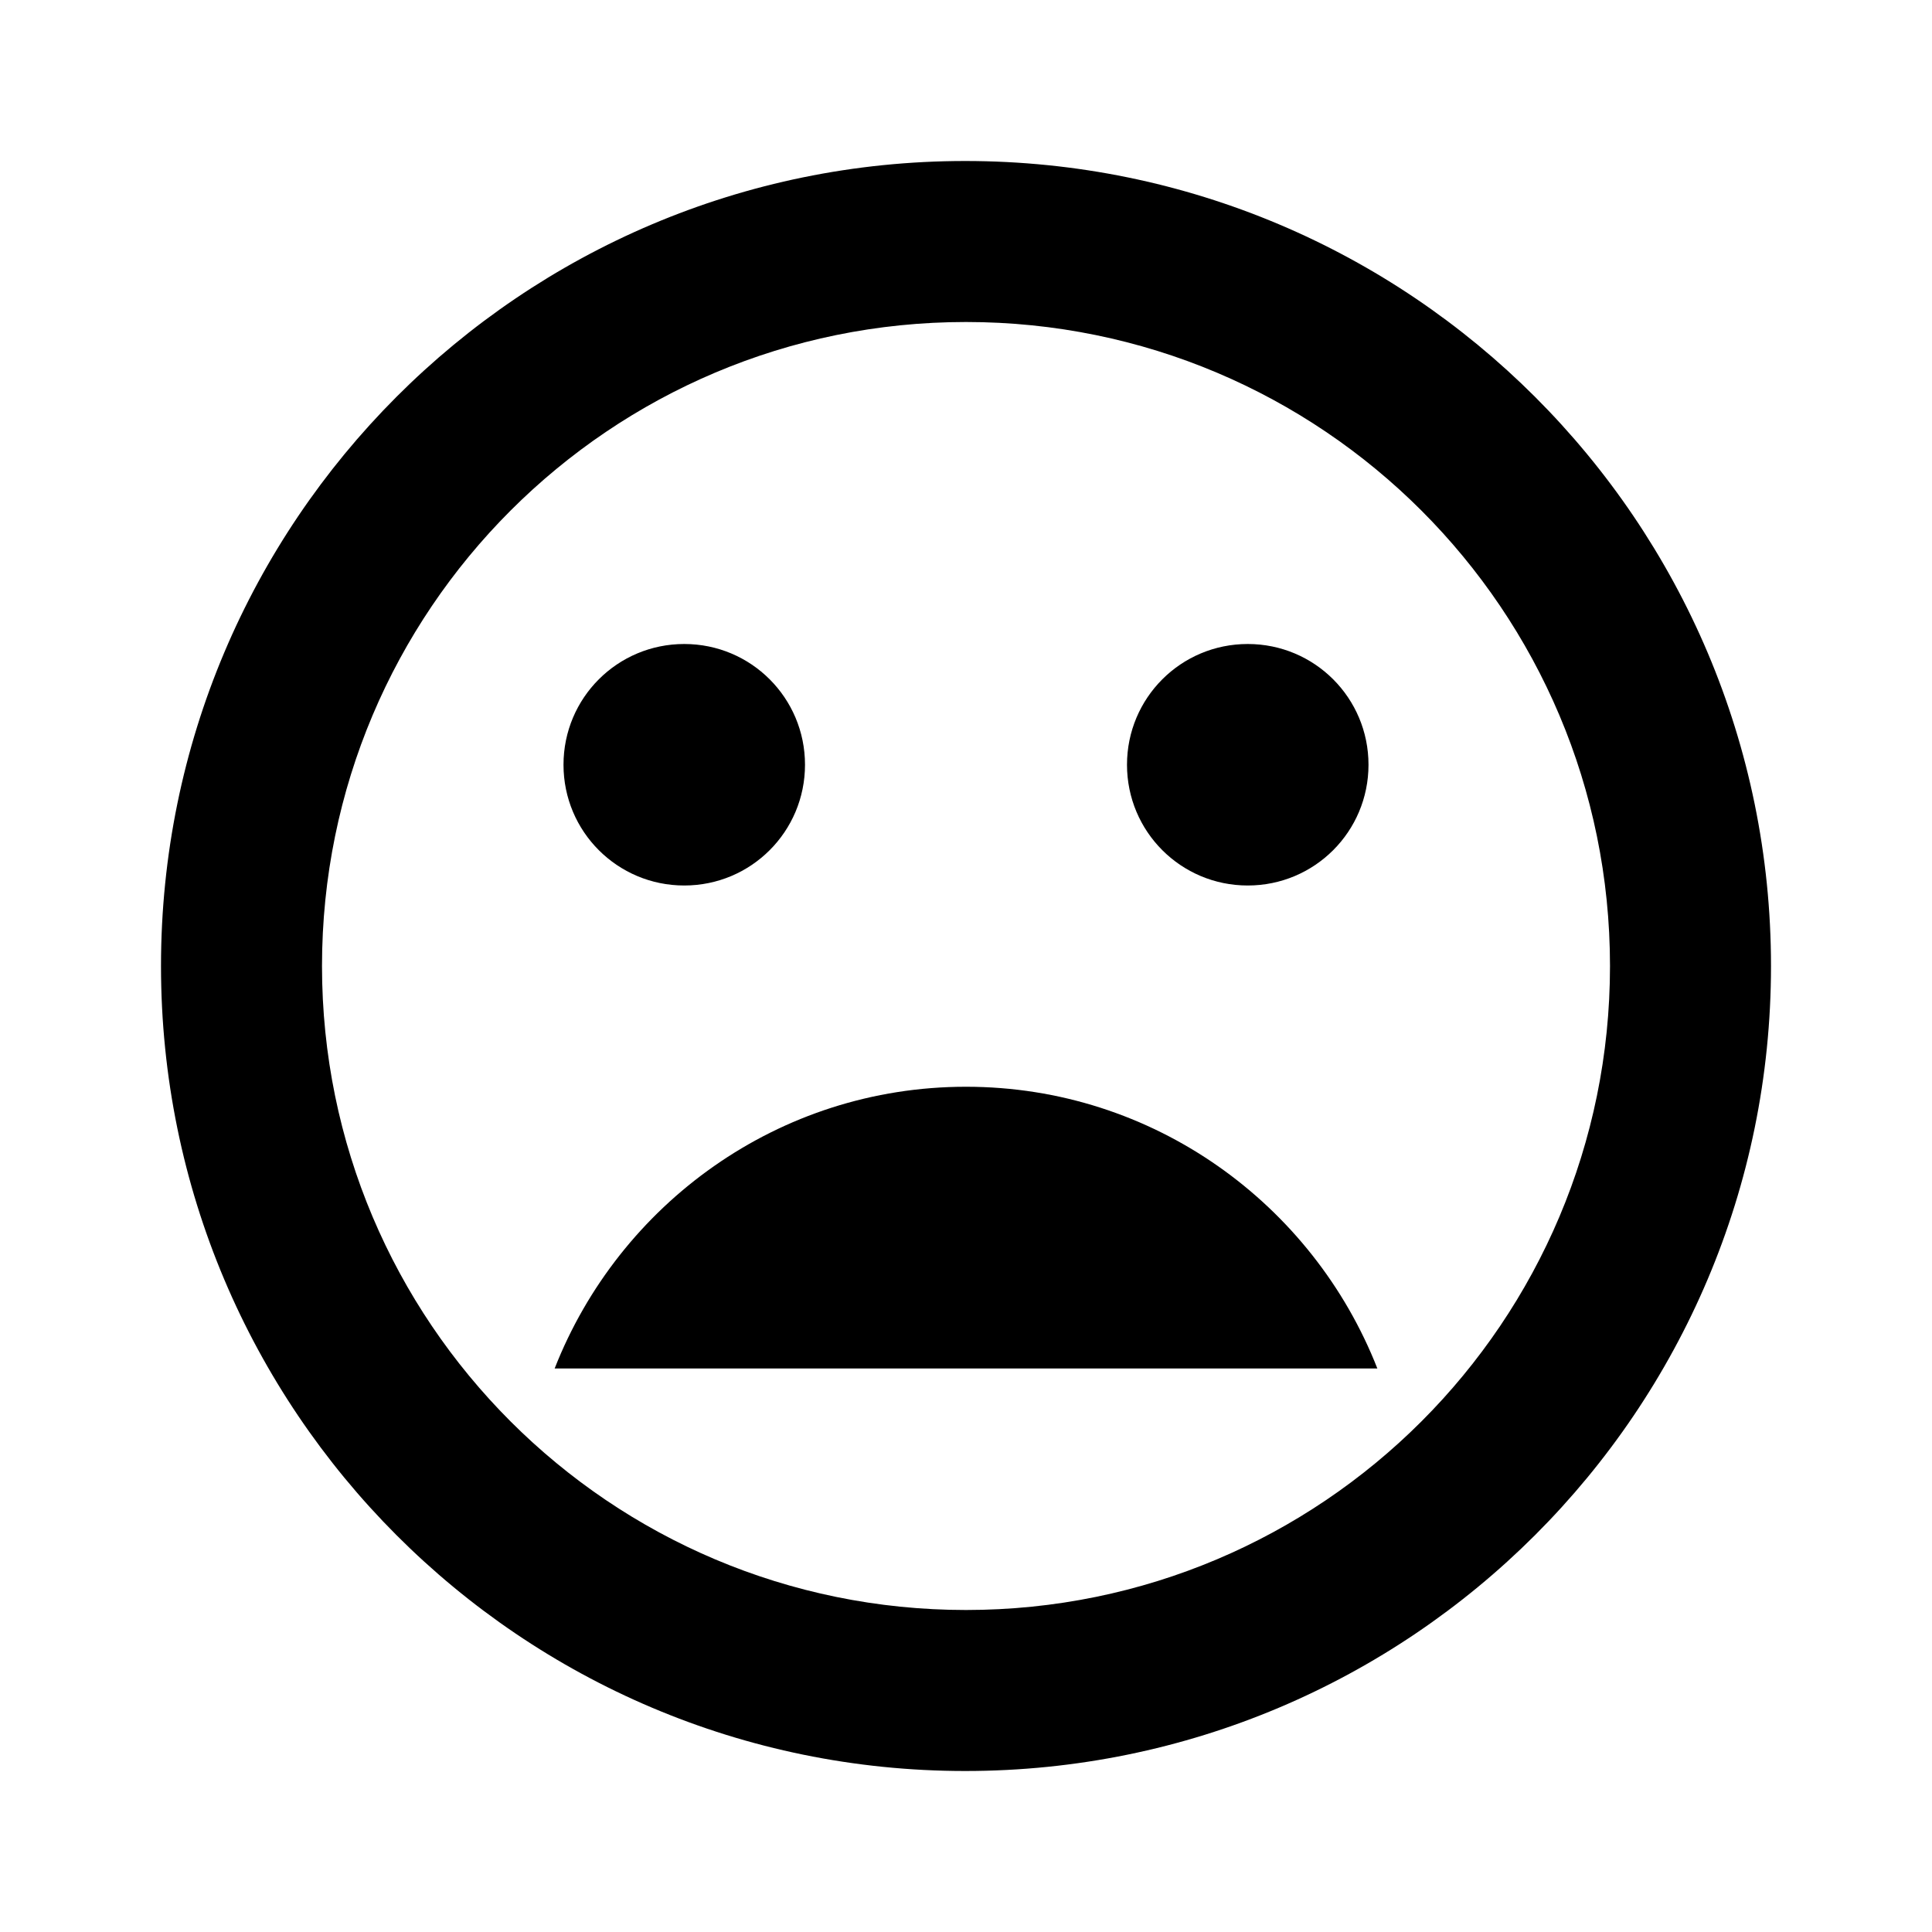
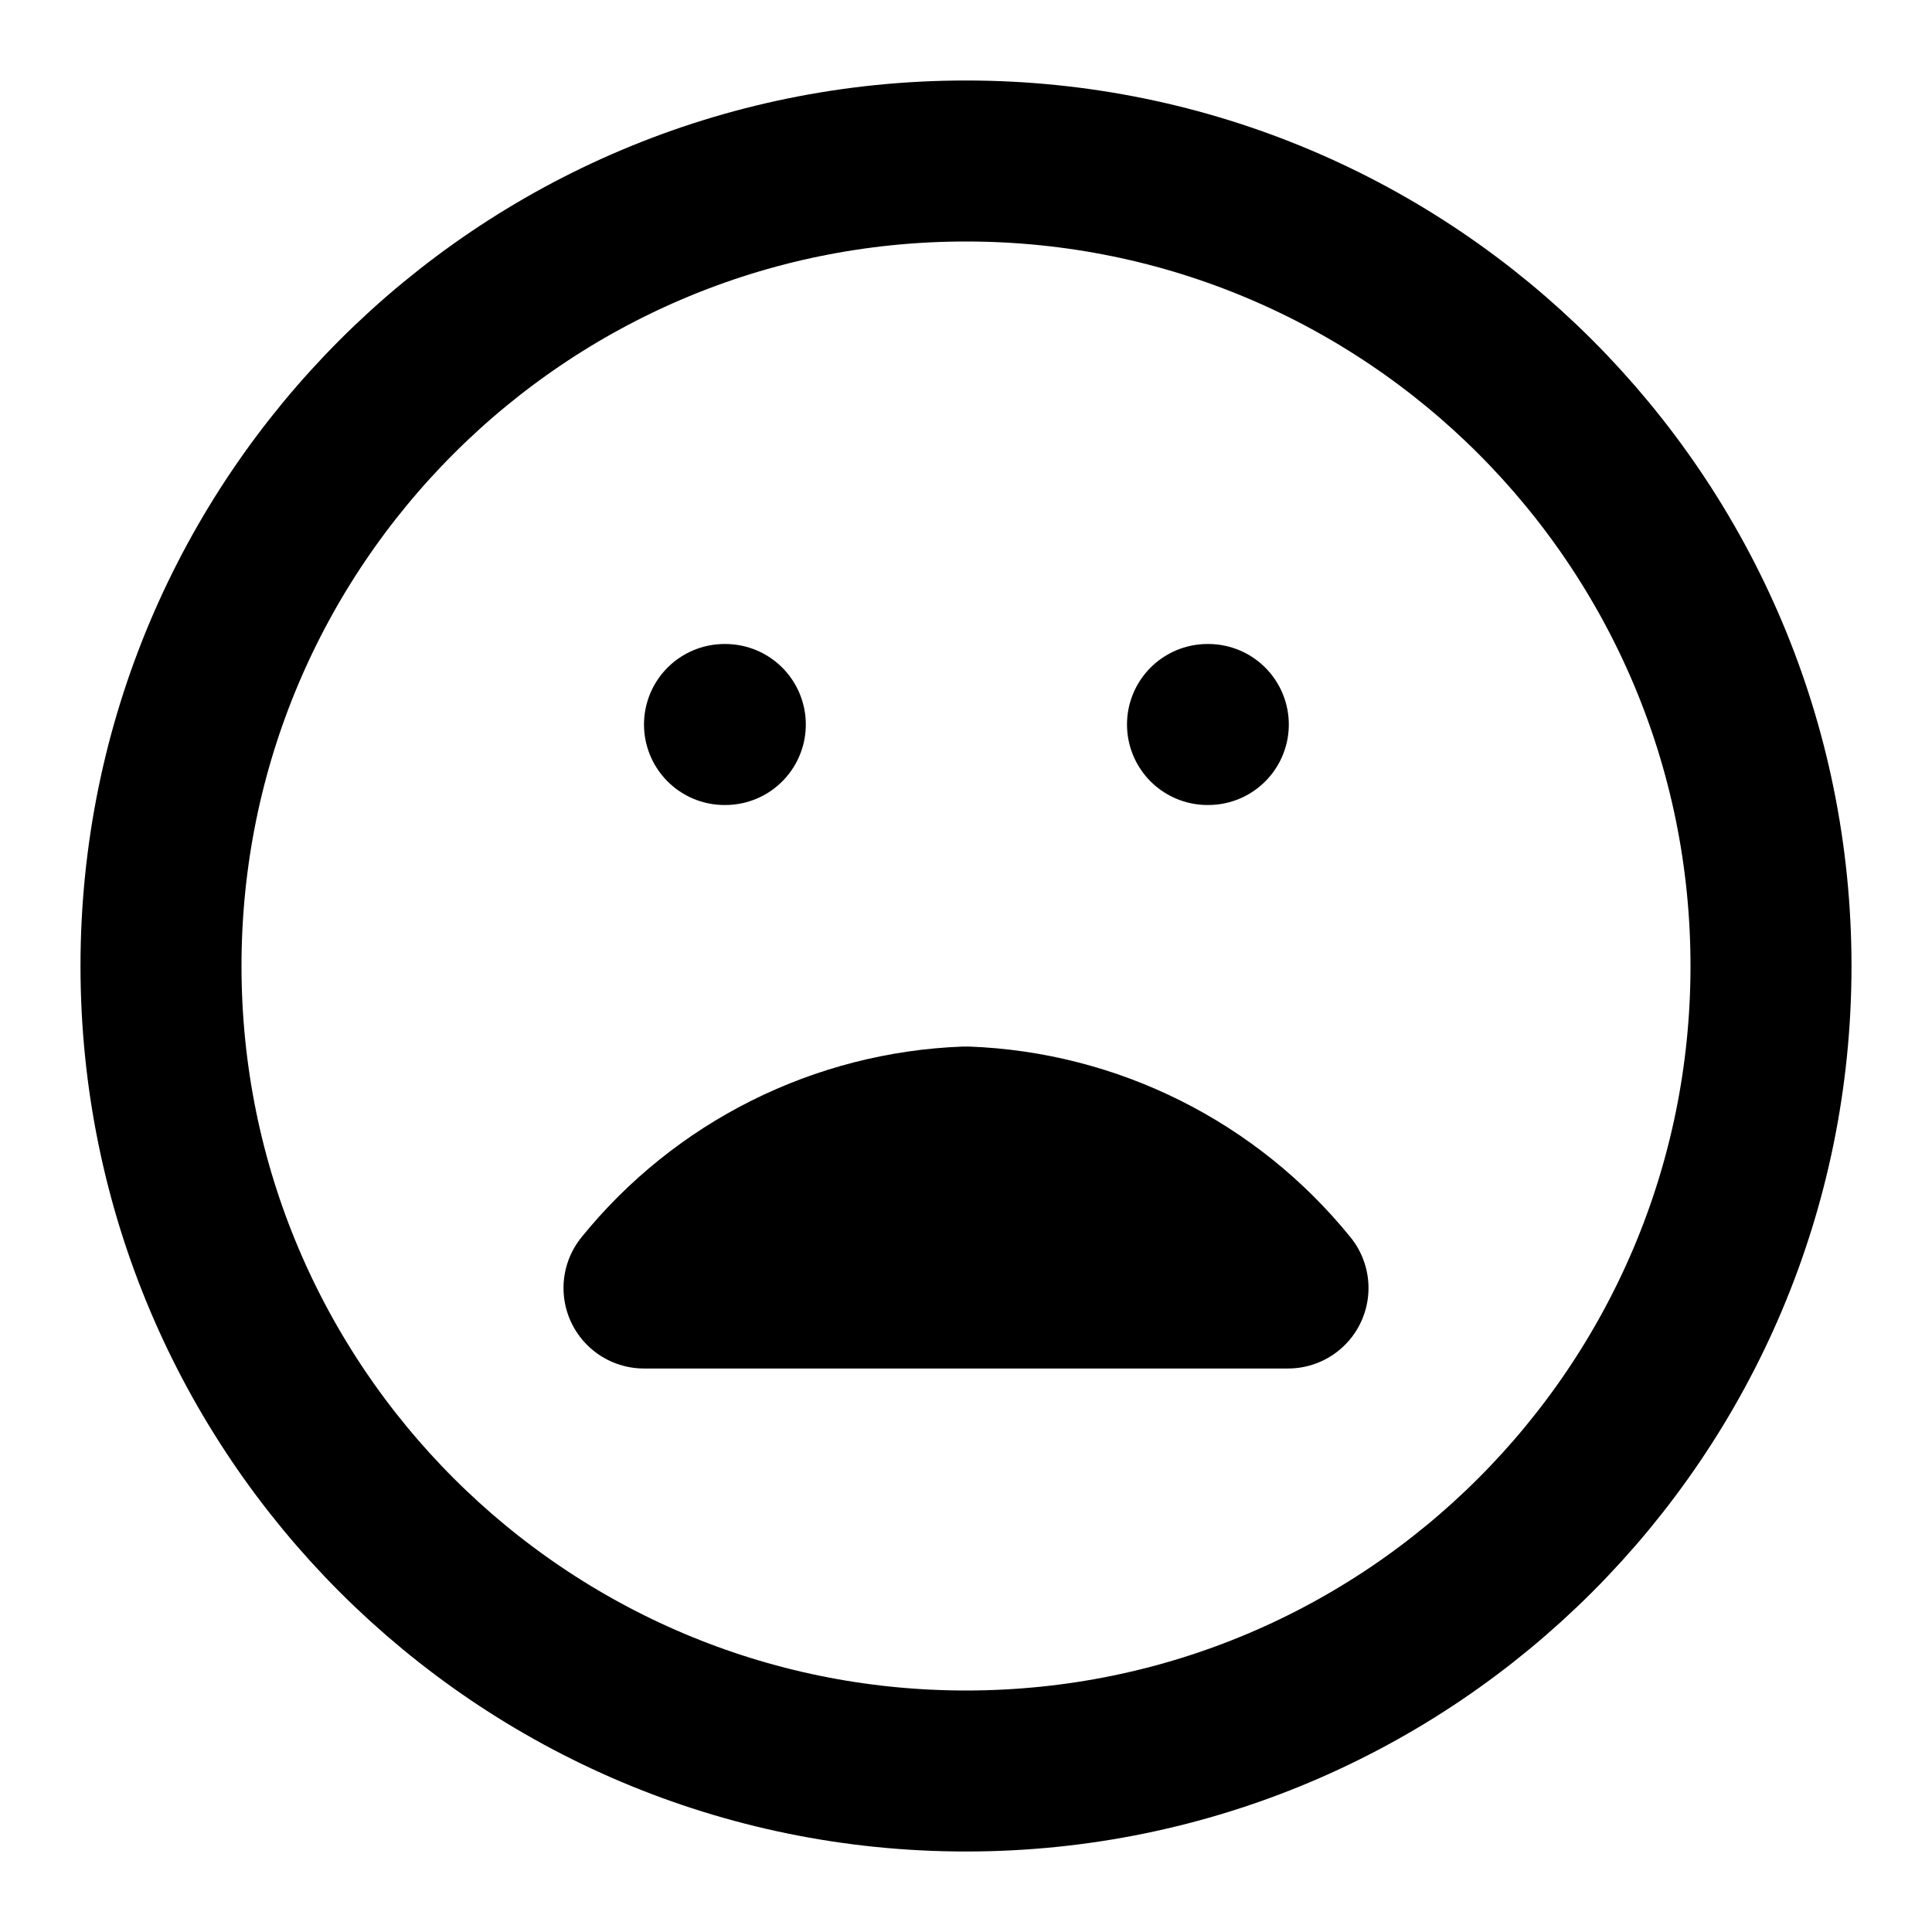
- <svg xmlns="http://www.w3.org/2000/svg" width="24" height="24" viewBox="0 0 24 24">
-   <path fill="none" d="M0 0h24v24H0V0z" />
-   <path d="M11.99 2C6.47 2 2 6.48 2 12s4.47 10 9.99 10C17.52 22 22 17.52 22 12S17.52 2 11.99 2zM12 20c-4.42 0-8-3.58-8-8s3.58-8 8-8 8 3.58 8 8-3.58 8-8 8zm3.5-9c.83 0 1.5-.67 1.5-1.5S16.33 8 15.5 8 14 8.67 14 9.5s.67 1.5 1.5 1.5zm-7 0c.83 0 1.5-.67 1.5-1.5S9.33 8 8.5 8 7 8.67 7 9.5 7.67 11 8.5 11zm3.5 2.5c-2.33 0-4.31 1.46-5.11 3.5h10.22c-.8-2.04-2.78-3.5-5.11-3.5z" />
+ <svg xmlns="http://www.w3.org/2000/svg" width="24" height="24" viewBox="0 0 24 24" fill="none" stroke="currentColor" stroke-width="2" stroke-linecap="round" stroke-linejoin="round" class="feather feather-frown">
+   <circle cx="12" cy="12" r="10" />
+   <path d="M16,16a5.4,5.4,0,0,0-4-2,5.4,5.4,0,0,0-4,2Z" />
+   <line x1="9" y1="9" x2="9.01" y2="9" />
+   <line x1="15" y1="9" x2="15.01" y2="9" />
</svg>
